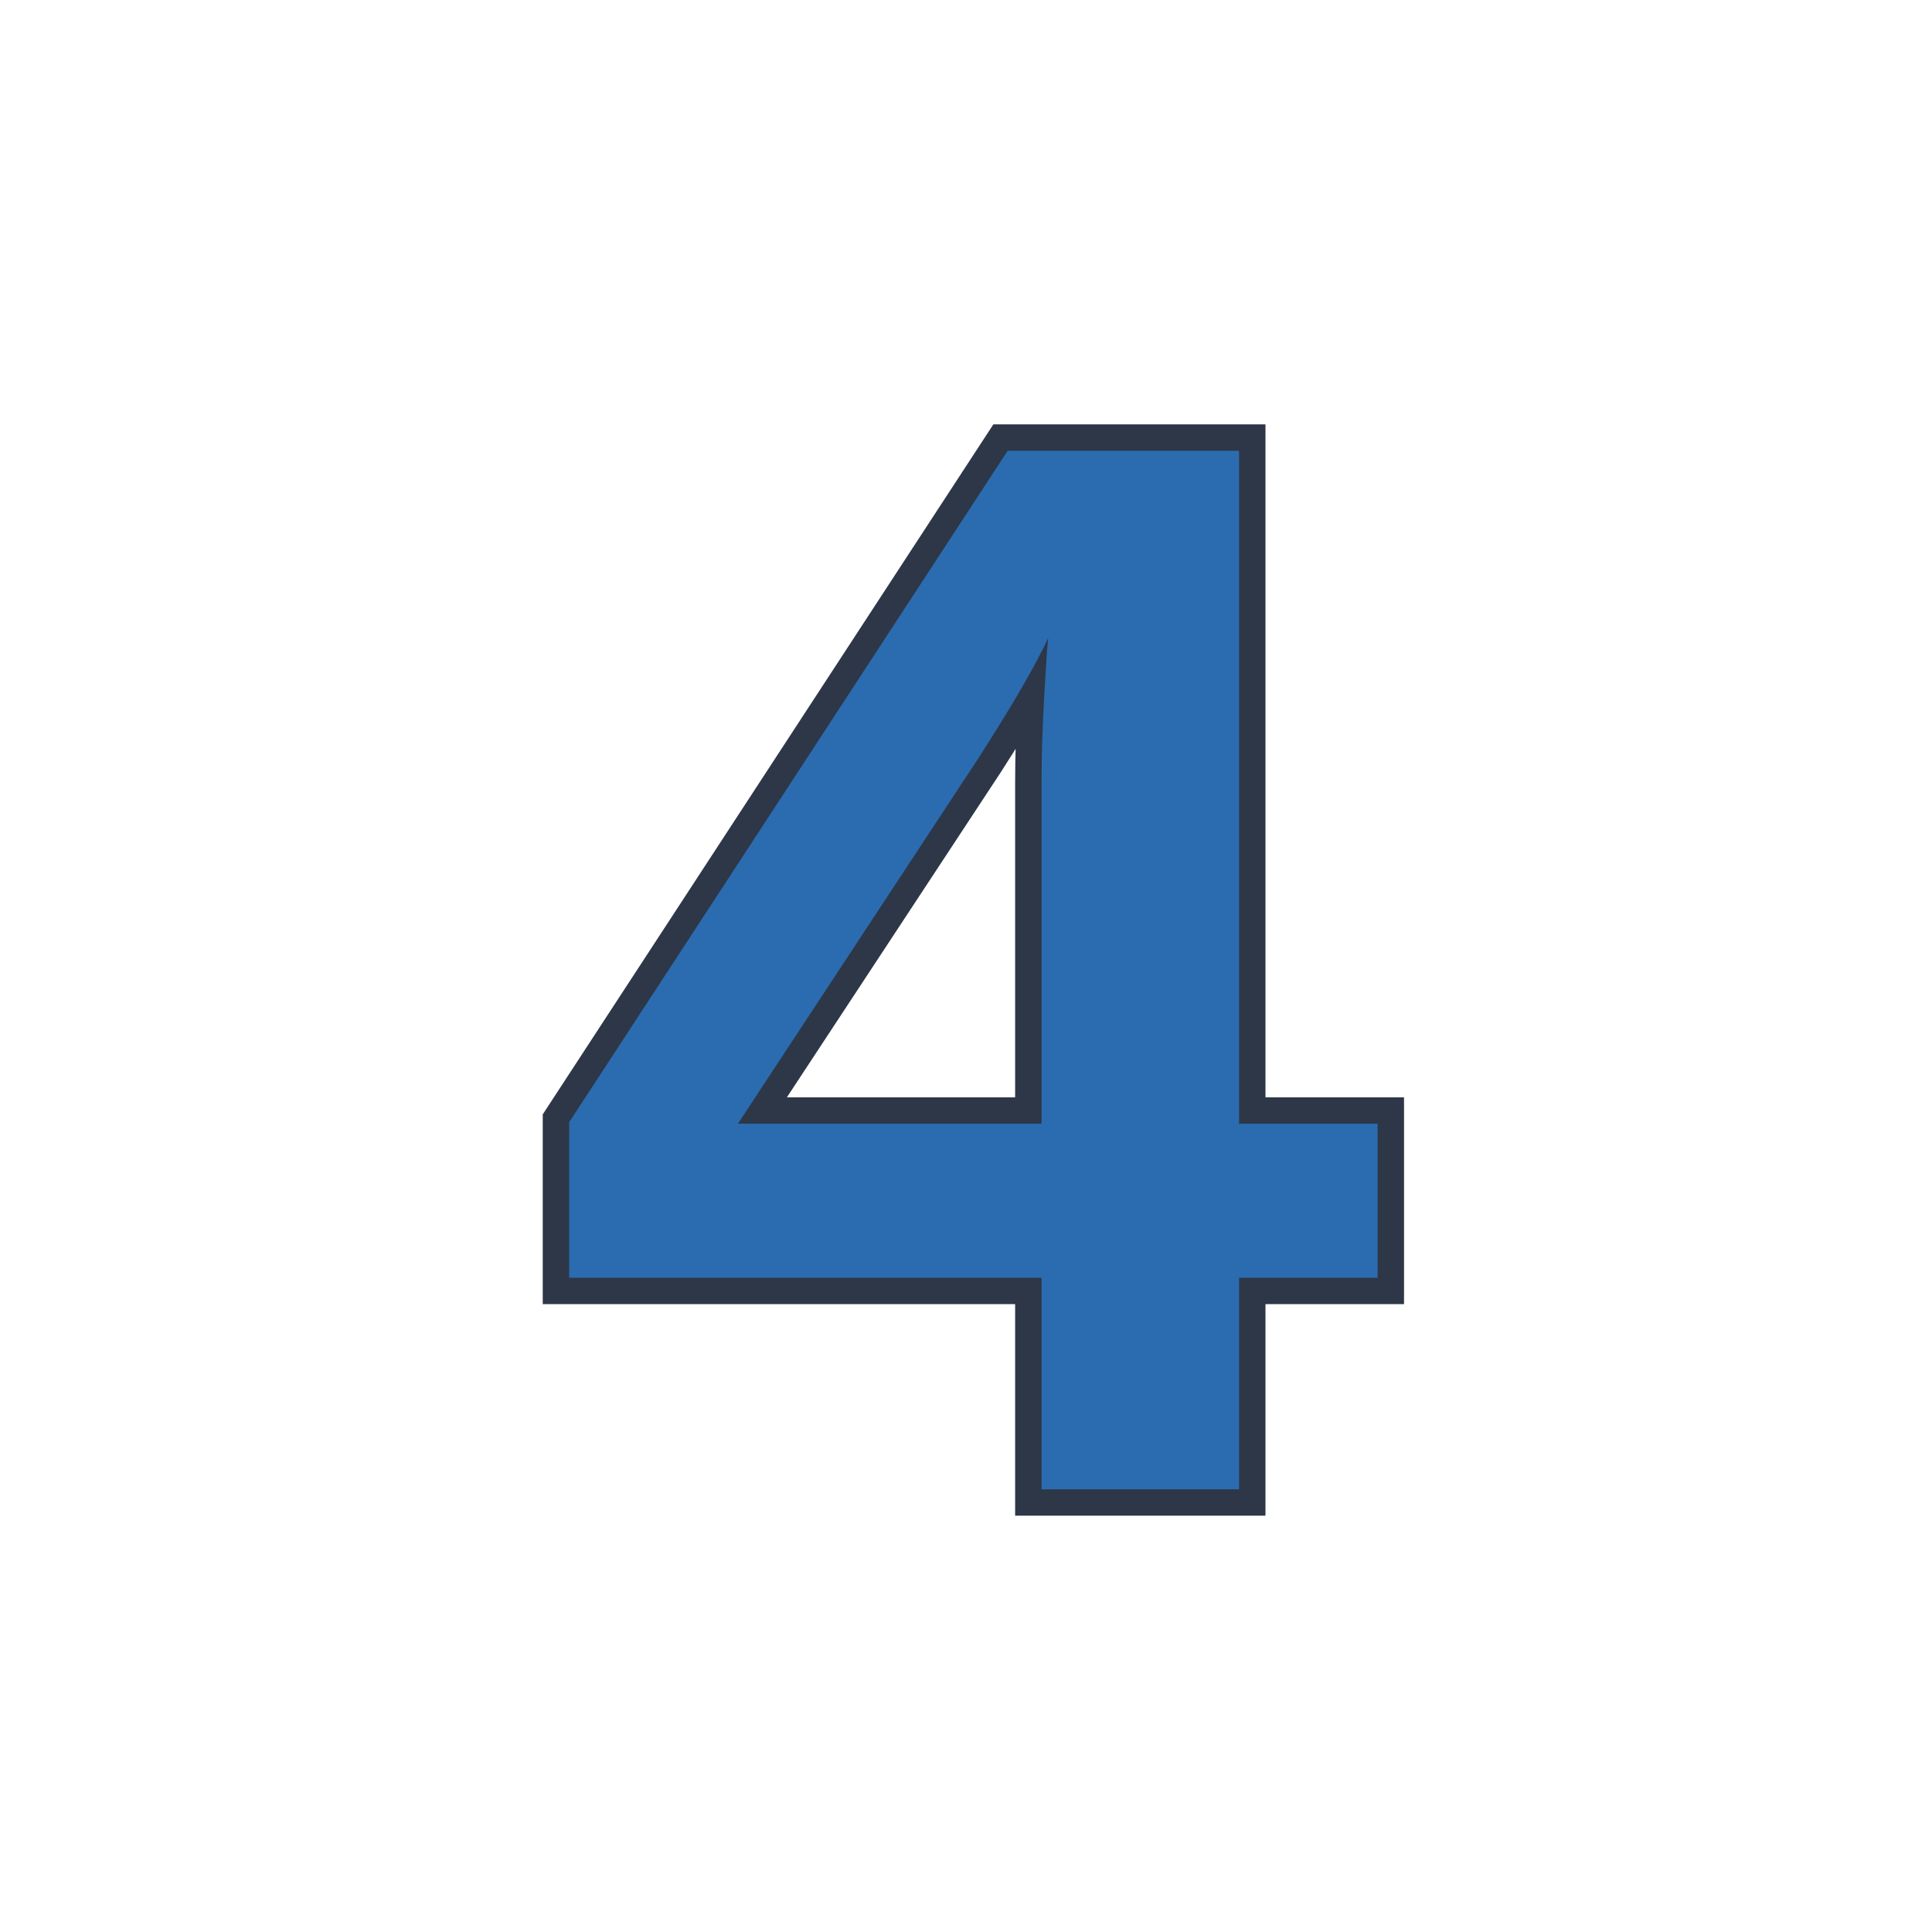
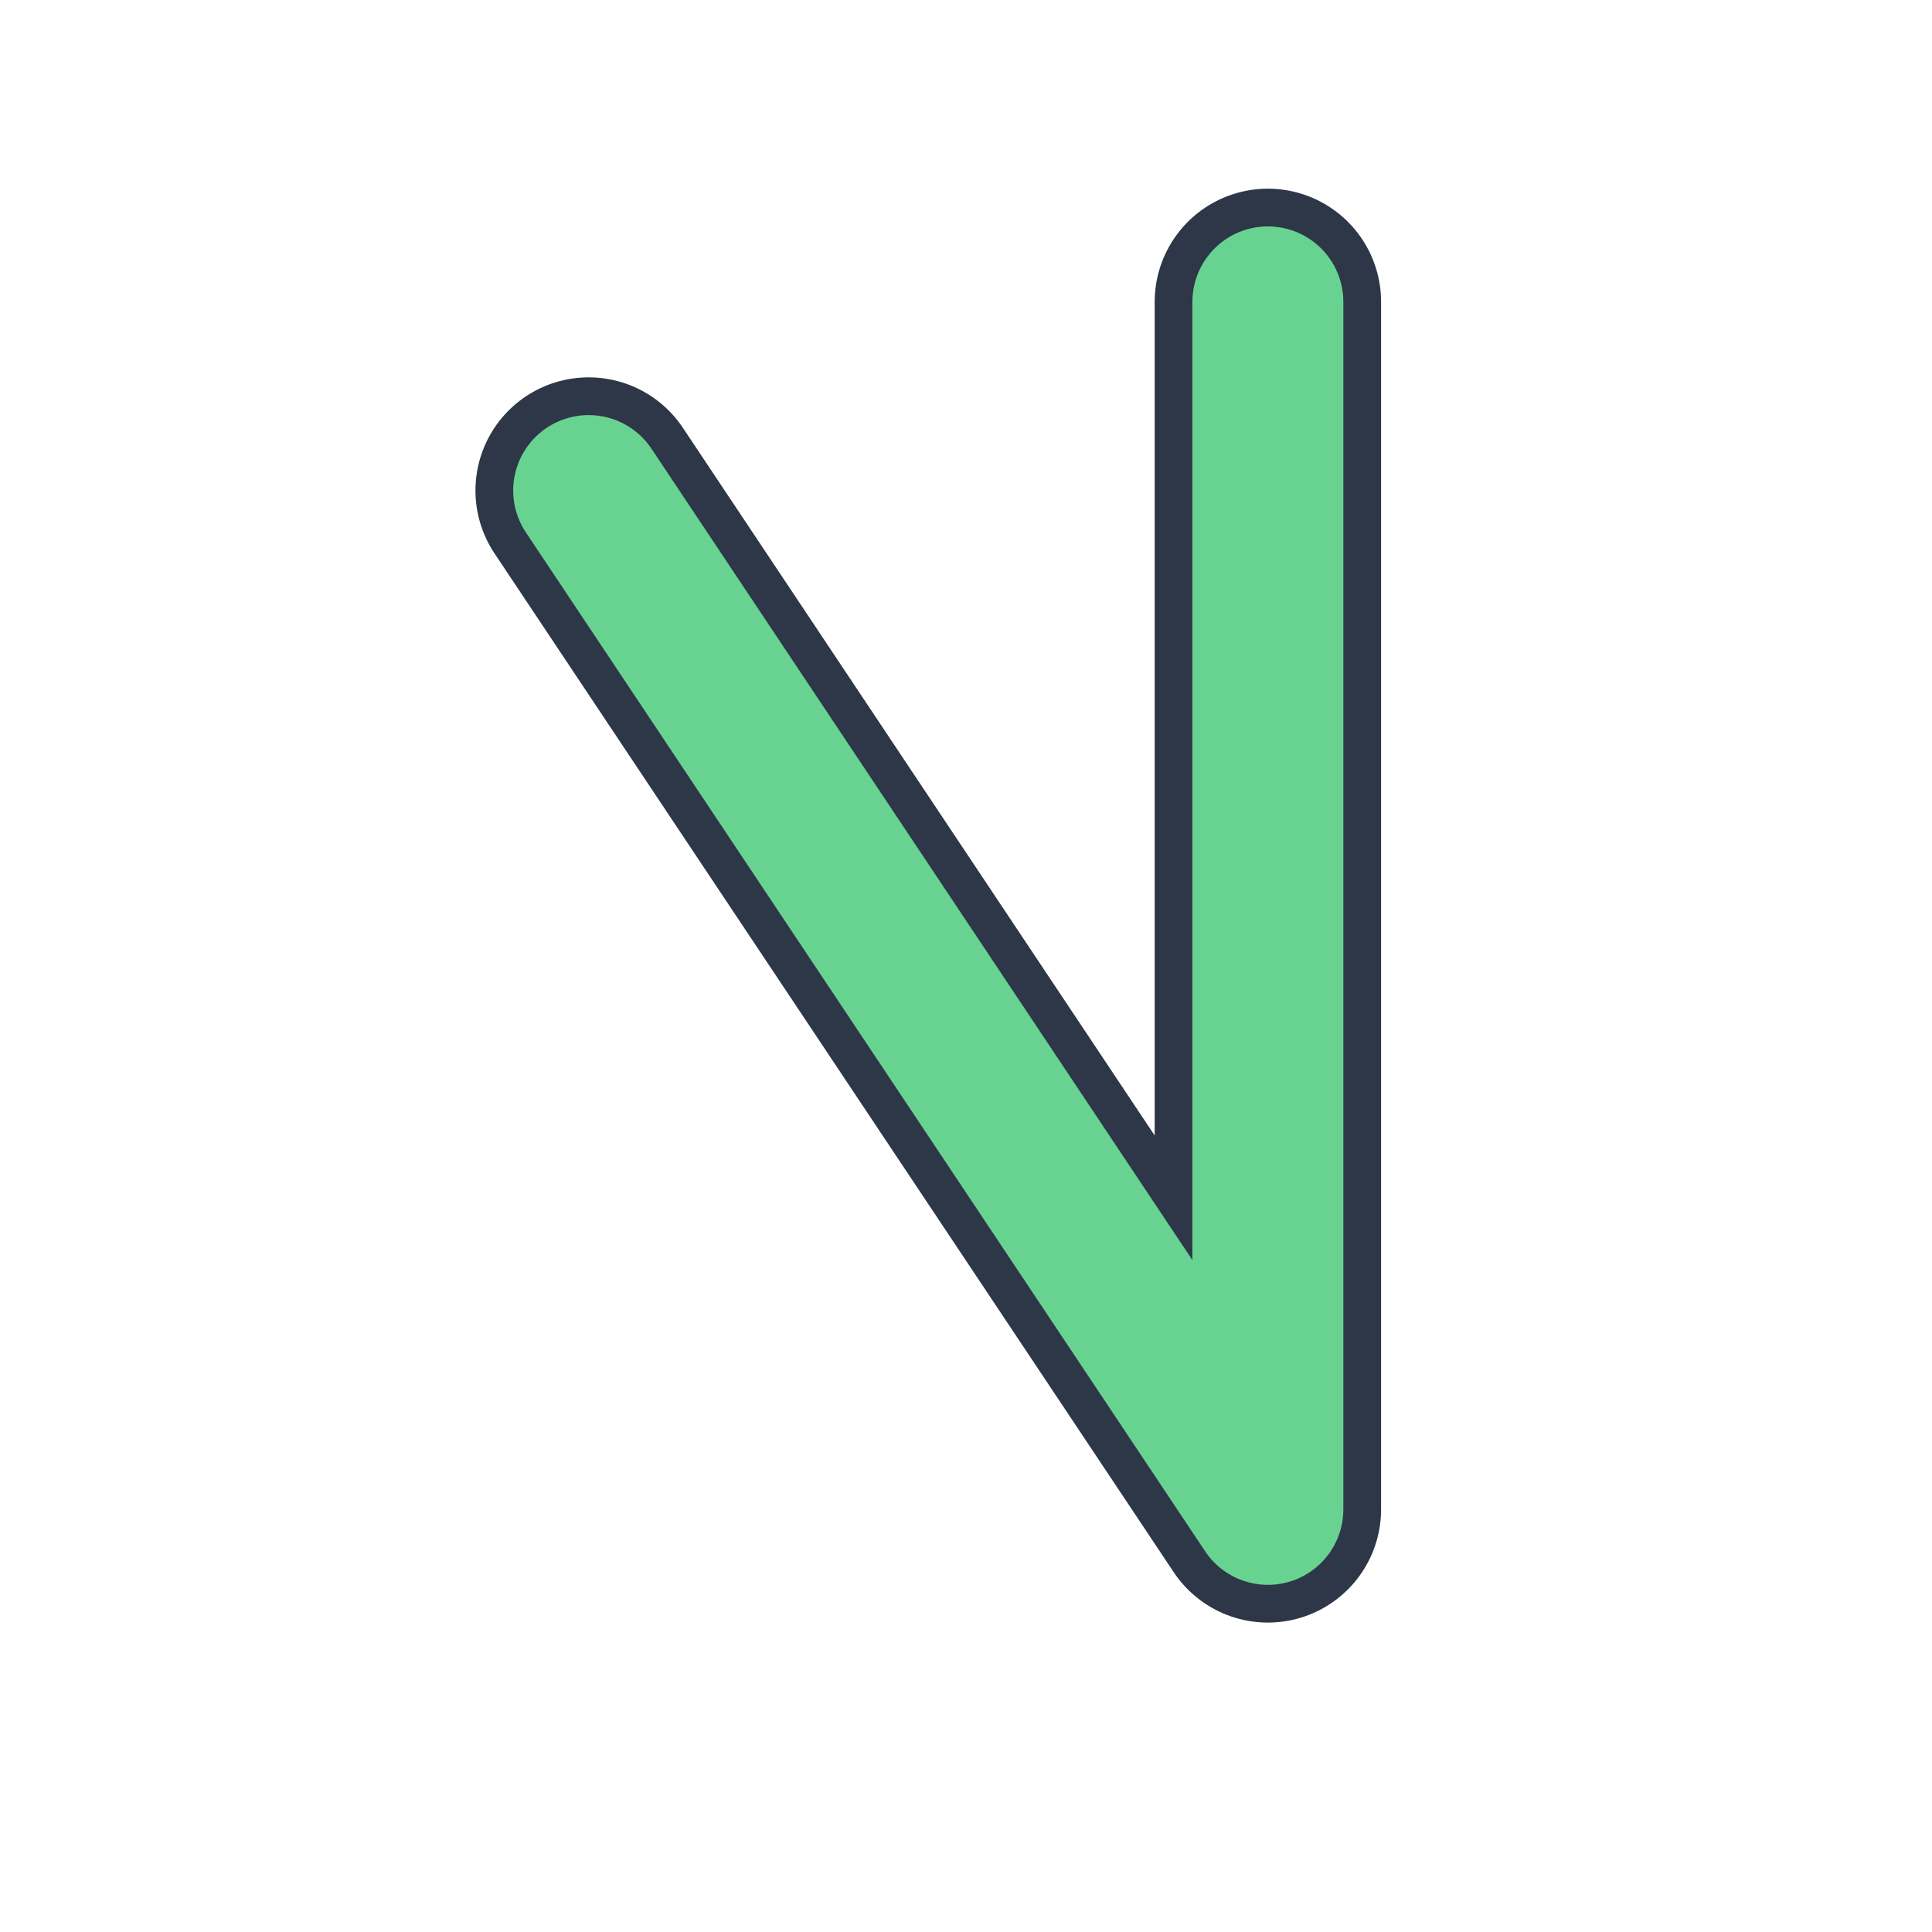
<svg xmlns="http://www.w3.org/2000/svg" viewBox="0 0 512 512">
-   <text x="256" y="256" text-anchor="middle" dominant-baseline="central" font-family="Arial, Helvetica, sans-serif" font-weight="bold" font-size="400" fill="#2B6CB0" stroke="#2D3748" stroke-width="14" paint-order="stroke fill">4</text>
+   <g fill="none" stroke-linecap="round" stroke-linejoin="round">
+     <path d="M 156 130 L 336 400 M 336 80 L 336 400" stroke="#2D3748" stroke-width="60" />
+     <path d="M 156 130 L 336 400 M 336 80 L 336 400" stroke="#68D391" stroke-width="40" />
+   </g>
</svg>
